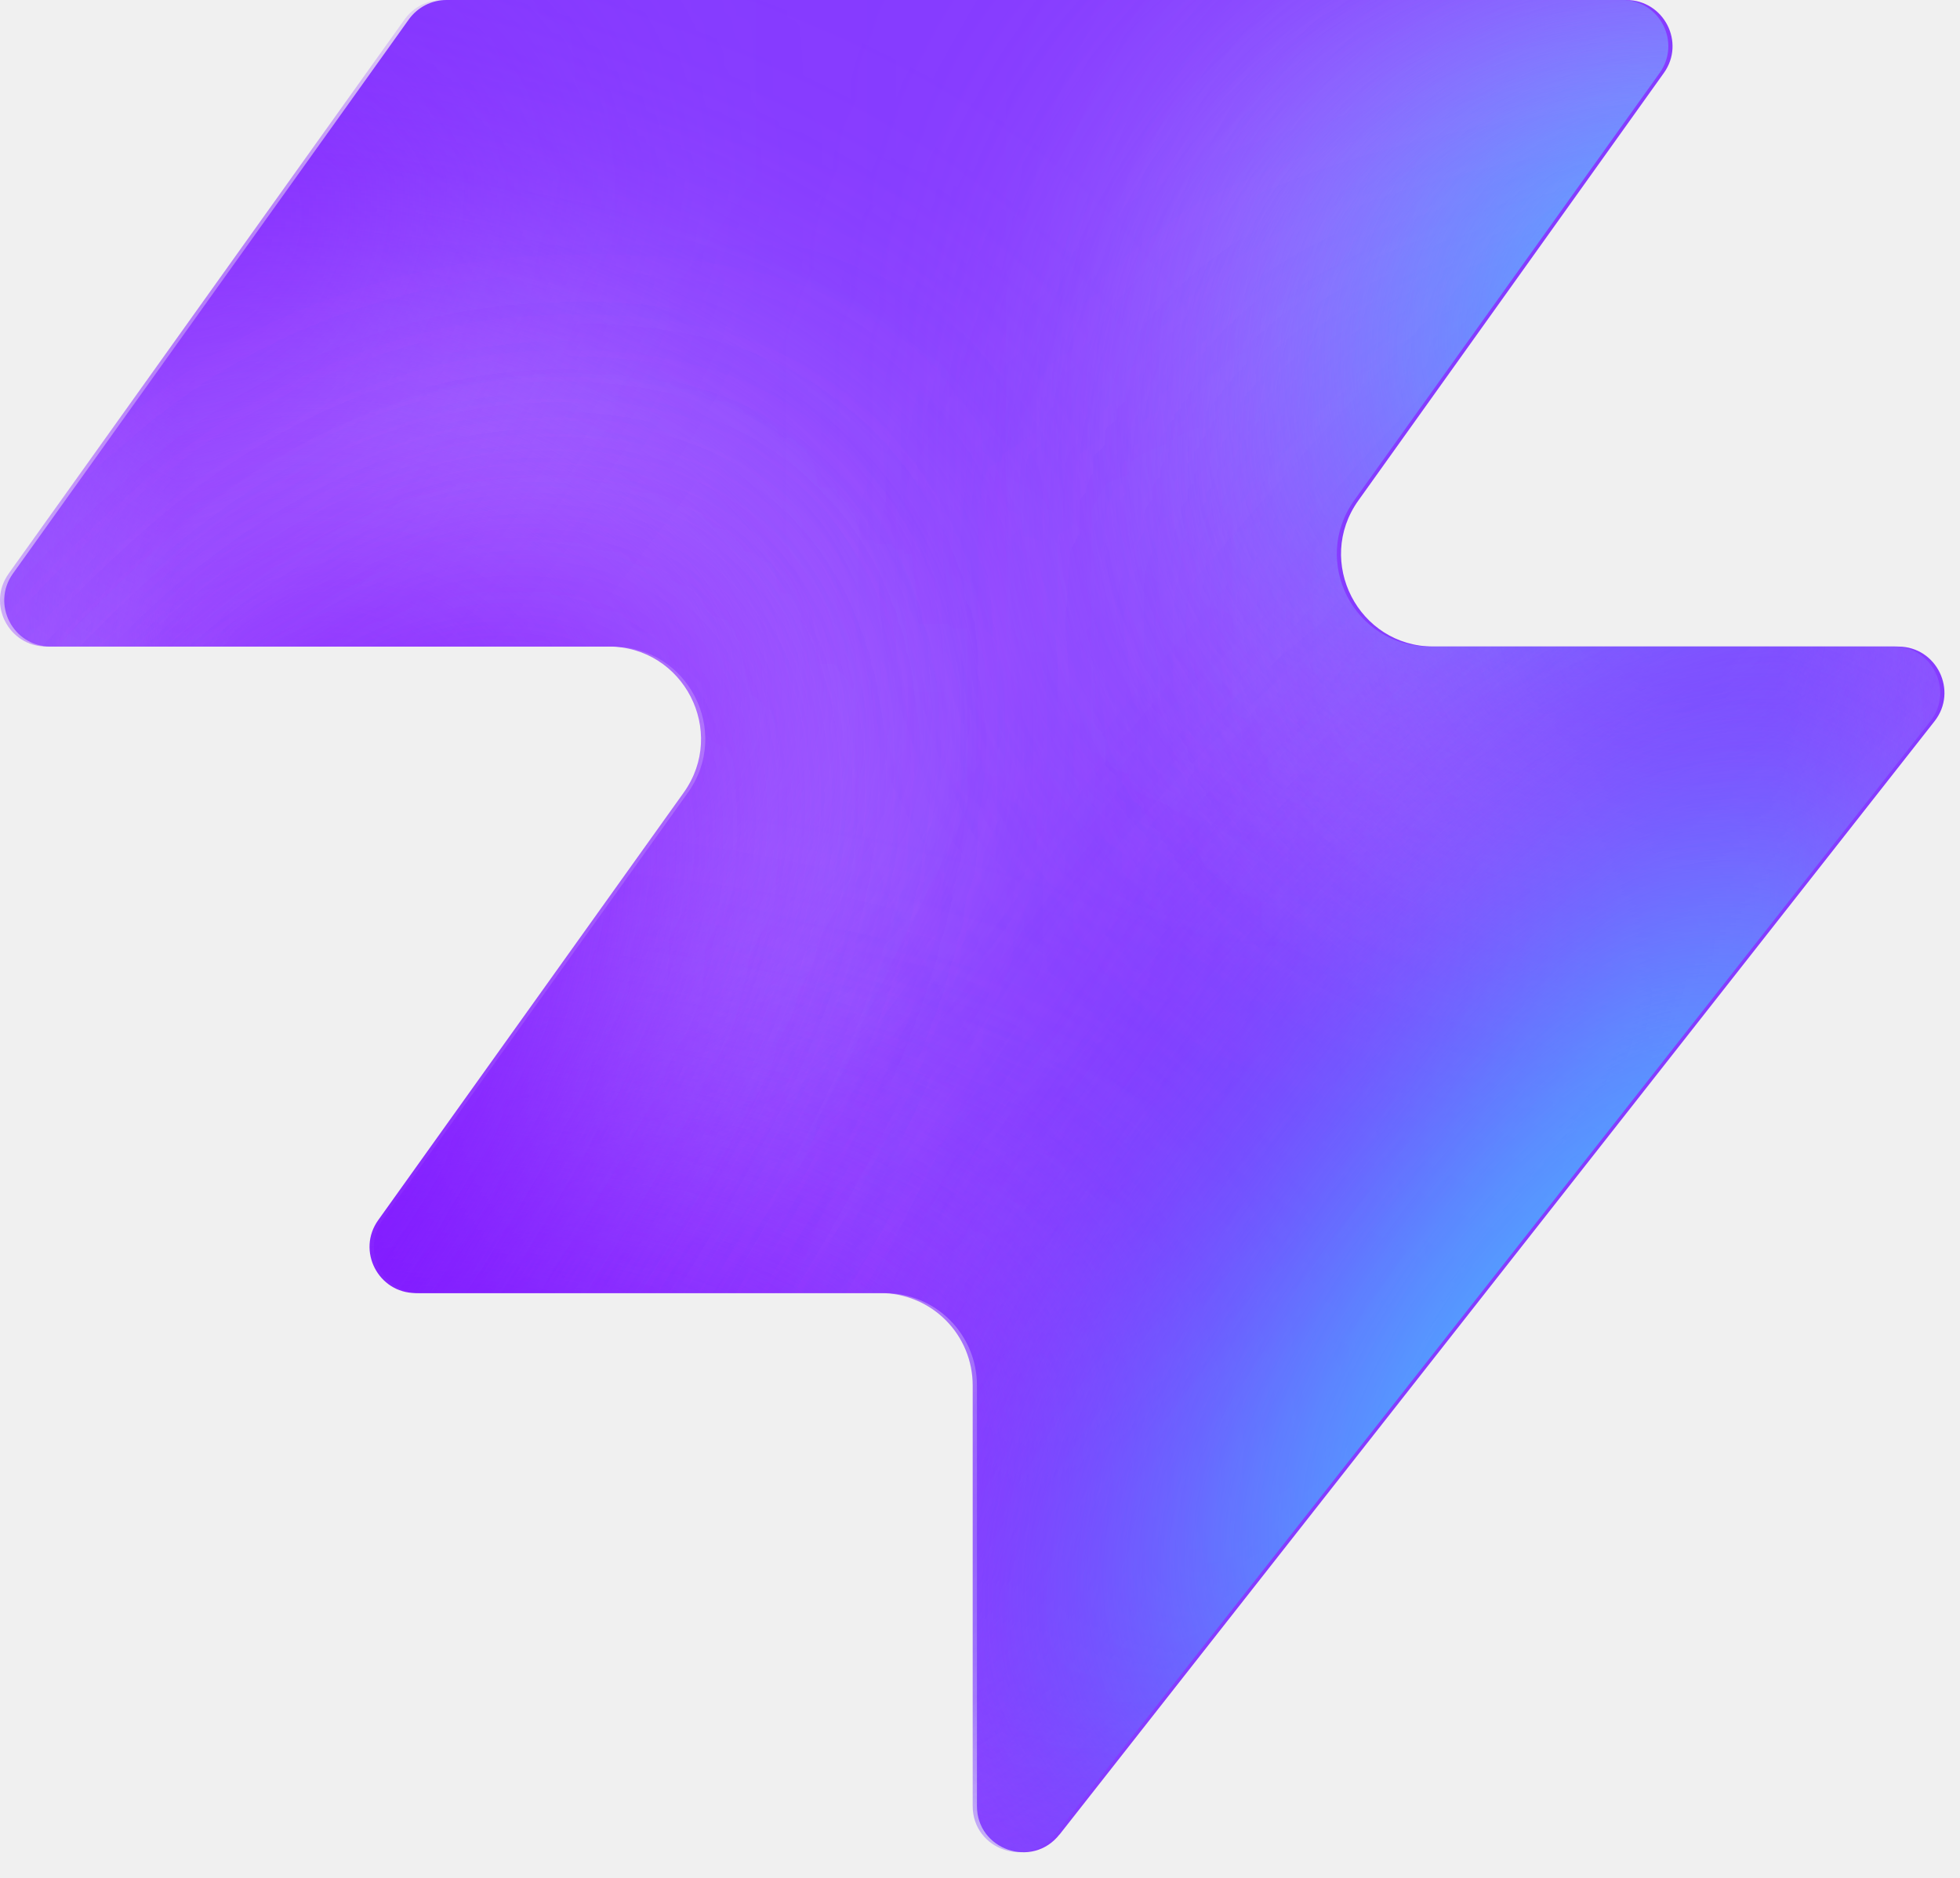
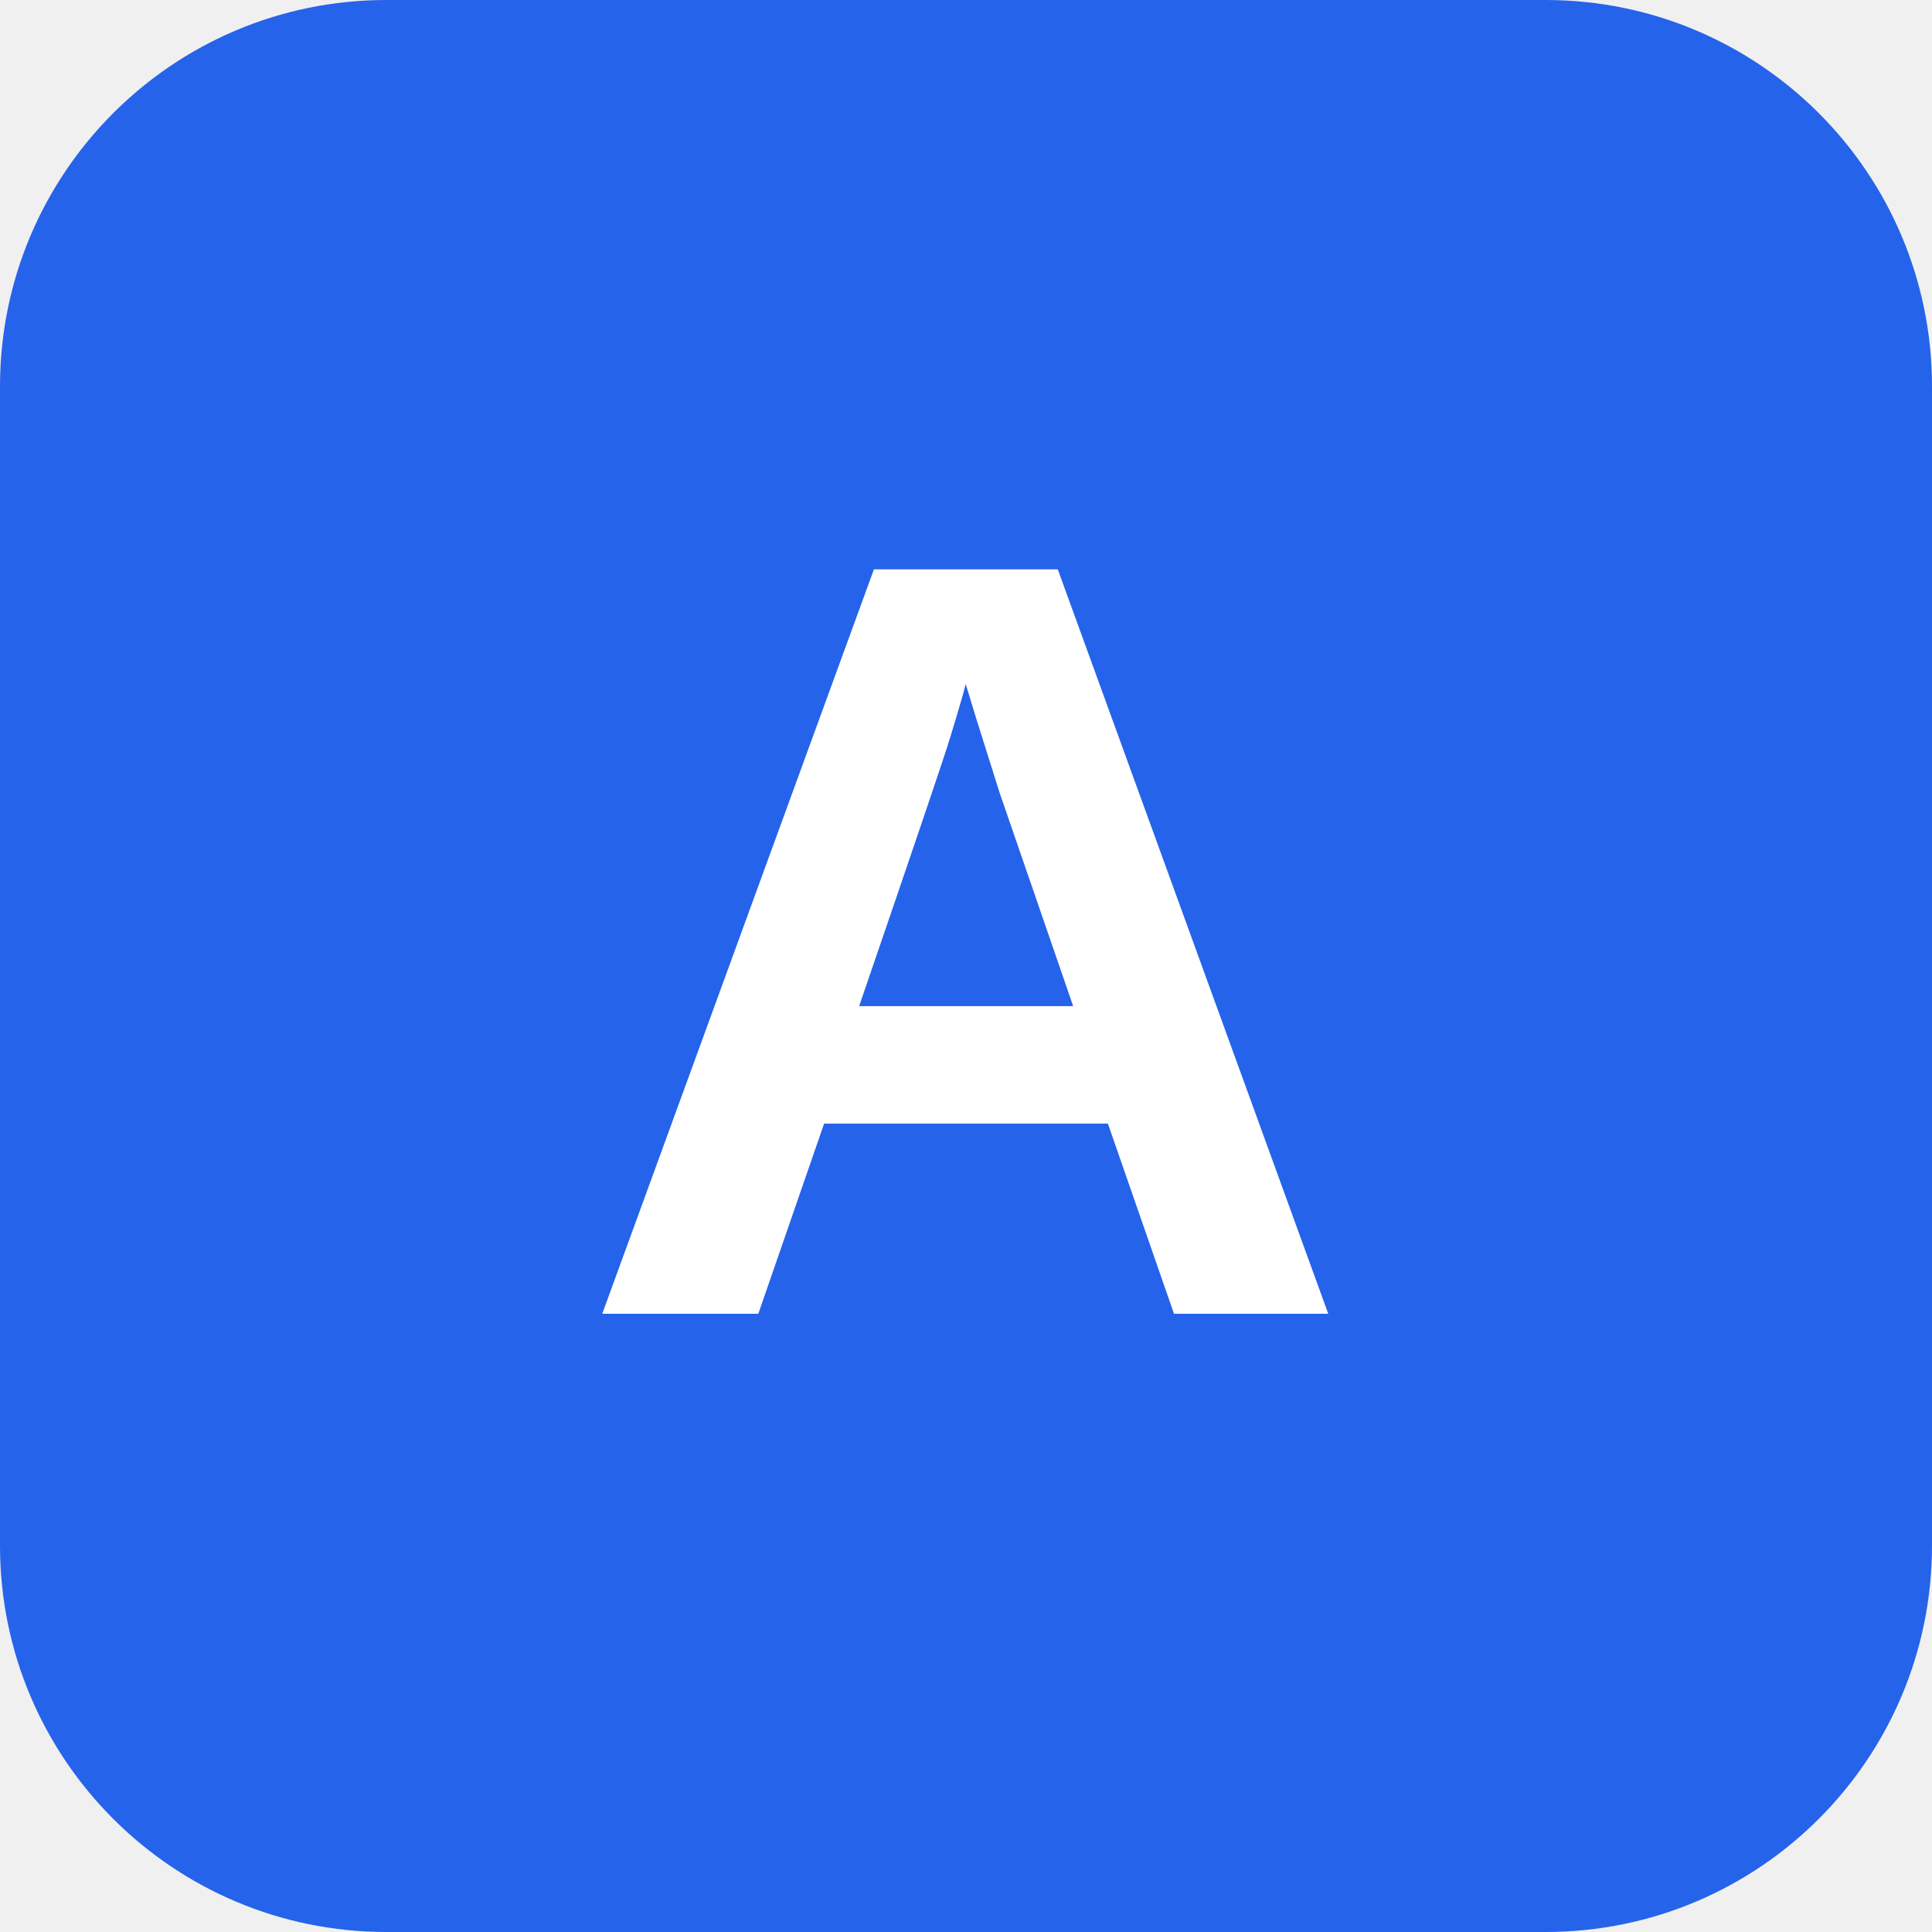
- <svg xmlns="http://www.w3.org/2000/svg" width="48" height="46" fill="none" viewBox="0 0 48 46">
-   <path fill="#863bff" d="M25.946 44.938c-.664.845-2.021.375-2.021-.698V33.937a2.26 2.26 0 0 0-2.262-2.262H10.287c-.92 0-1.456-1.04-.92-1.788l7.48-10.471c1.07-1.497 0-3.578-1.842-3.578H1.237c-.92 0-1.456-1.04-.92-1.788L10.013.474c.214-.297.556-.474.92-.474h28.894c.92 0 1.456 1.04.92 1.788l-7.48 10.471c-1.07 1.498 0 3.579 1.842 3.579h11.377c.943 0 1.473 1.088.89 1.83L25.947 44.94z" style="fill:#863bff;fill:color(display-p3 .525 .23 1);fill-opacity:1" />
-   <mask id="a" width="48" height="46" x="0" y="0" maskUnits="userSpaceOnUse" style="mask-type:alpha">
-     <path fill="#000" d="M25.842 44.938c-.664.844-2.021.375-2.021-.698V33.937a2.26 2.26 0 0 0-2.262-2.262H10.183c-.92 0-1.456-1.04-.92-1.788l7.48-10.471c1.07-1.498 0-3.579-1.842-3.579H1.133c-.92 0-1.456-1.04-.92-1.787L9.91.473c.214-.297.556-.474.92-.474h28.894c.92 0 1.456 1.04.92 1.788l-7.48 10.471c-1.07 1.498 0 3.578 1.842 3.578h11.377c.943 0 1.473 1.088.89 1.832L25.843 44.94z" style="fill:#000;fill-opacity:1" />
-   </mask>
-   <g mask="url(#a)">
-     <g filter="url(#b)">
-       <ellipse cx="5.508" cy="14.704" fill="#ede6ff" rx="5.508" ry="14.704" style="fill:#ede6ff;fill:color(display-p3 .927 .903 1);fill-opacity:1" transform="matrix(.00324 1 1 -.00324 -4.47 31.516)" />
-     </g>
-     <g filter="url(#c)">
-       <ellipse cx="10.399" cy="29.851" fill="#ede6ff" rx="10.399" ry="29.851" style="fill:#ede6ff;fill:color(display-p3 .927 .903 1);fill-opacity:1" transform="matrix(.00324 1 1 -.00324 -39.328 7.883)" />
-     </g>
-     <g filter="url(#d)">
-       <ellipse cx="5.508" cy="30.487" fill="#7e14ff" rx="5.508" ry="30.487" style="fill:#7e14ff;fill:color(display-p3 .492 .077 1);fill-opacity:1" transform="rotate(89.814 -25.913 -14.639)scale(1 -1)" />
-     </g>
-     <g filter="url(#e)">
-       <ellipse cx="5.508" cy="30.599" fill="#7e14ff" rx="5.508" ry="30.599" style="fill:#7e14ff;fill:color(display-p3 .492 .077 1);fill-opacity:1" transform="rotate(89.814 -32.644 -3.334)scale(1 -1)" />
-     </g>
-     <g filter="url(#f)">
-       <ellipse cx="5.508" cy="30.599" fill="#7e14ff" rx="5.508" ry="30.599" style="fill:#7e14ff;fill:color(display-p3 .492 .077 1);fill-opacity:1" transform="matrix(.00324 1 1 -.00324 -34.34 30.47)" />
-     </g>
-     <g filter="url(#g)">
-       <ellipse cx="14.072" cy="22.078" fill="#ede6ff" rx="14.072" ry="22.078" style="fill:#ede6ff;fill:color(display-p3 .927 .903 1);fill-opacity:1" transform="rotate(93.35 24.506 48.493)scale(-1 1)" />
-     </g>
-     <g filter="url(#h)">
-       <ellipse cx="3.47" cy="21.501" fill="#7e14ff" rx="3.47" ry="21.501" style="fill:#7e14ff;fill:color(display-p3 .492 .077 1);fill-opacity:1" transform="rotate(89.009 28.708 47.59)scale(-1 1)" />
-     </g>
-     <g filter="url(#i)">
-       <ellipse cx="3.47" cy="21.501" fill="#7e14ff" rx="3.47" ry="21.501" style="fill:#7e14ff;fill:color(display-p3 .492 .077 1);fill-opacity:1" transform="rotate(89.009 28.708 47.59)scale(-1 1)" />
-     </g>
-     <g filter="url(#j)">
-       <ellipse cx=".387" cy="8.972" fill="#7e14ff" rx="4.407" ry="29.108" style="fill:#7e14ff;fill:color(display-p3 .492 .077 1);fill-opacity:1" transform="rotate(39.51 .387 8.972)" />
-     </g>
-     <g filter="url(#k)">
-       <ellipse cx="47.523" cy="-6.092" fill="#7e14ff" rx="4.407" ry="29.108" style="fill:#7e14ff;fill:color(display-p3 .492 .077 1);fill-opacity:1" transform="rotate(37.892 47.523 -6.092)" />
-     </g>
-     <g filter="url(#l)">
-       <ellipse cx="41.412" cy="6.333" fill="#47bfff" rx="5.971" ry="9.665" style="fill:#47bfff;fill:color(display-p3 .28 .748 1);fill-opacity:1" transform="rotate(37.892 41.412 6.333)" />
-     </g>
-     <g filter="url(#m)">
-       <ellipse cx="-1.879" cy="38.332" fill="#7e14ff" rx="4.407" ry="29.108" style="fill:#7e14ff;fill:color(display-p3 .492 .077 1);fill-opacity:1" transform="rotate(37.892 -1.88 38.332)" />
-     </g>
-     <g filter="url(#n)">
-       <ellipse cx="-1.879" cy="38.332" fill="#7e14ff" rx="4.407" ry="29.108" style="fill:#7e14ff;fill:color(display-p3 .492 .077 1);fill-opacity:1" transform="rotate(37.892 -1.88 38.332)" />
-     </g>
-     <g filter="url(#o)">
-       <ellipse cx="35.651" cy="29.907" fill="#7e14ff" rx="4.407" ry="29.108" style="fill:#7e14ff;fill:color(display-p3 .492 .077 1);fill-opacity:1" transform="rotate(37.892 35.651 29.907)" />
-     </g>
-     <g filter="url(#p)">
-       <ellipse cx="38.418" cy="32.4" fill="#47bfff" rx="5.971" ry="15.297" style="fill:#47bfff;fill:color(display-p3 .28 .748 1);fill-opacity:1" transform="rotate(37.892 38.418 32.4)" />
-     </g>
-   </g>
-   <defs>
-     <filter id="b" width="60.045" height="41.654" x="-19.77" y="16.149" color-interpolation-filters="sRGB" filterUnits="userSpaceOnUse">
-       <feFlood flood-opacity="0" result="BackgroundImageFix" />
-       <feBlend in="SourceGraphic" in2="BackgroundImageFix" result="shape" />
-       <feGaussianBlur result="effect1_foregroundBlur_2002_17158" stdDeviation="7.659" />
-     </filter>
-     <filter id="c" width="90.34" height="51.437" x="-54.613" y="-7.533" color-interpolation-filters="sRGB" filterUnits="userSpaceOnUse">
-       <feFlood flood-opacity="0" result="BackgroundImageFix" />
-       <feBlend in="SourceGraphic" in2="BackgroundImageFix" result="shape" />
-       <feGaussianBlur result="effect1_foregroundBlur_2002_17158" stdDeviation="7.659" />
-     </filter>
-     <filter id="d" width="79.355" height="29.4" x="-49.64" y="2.03" color-interpolation-filters="sRGB" filterUnits="userSpaceOnUse">
-       <feFlood flood-opacity="0" result="BackgroundImageFix" />
-       <feBlend in="SourceGraphic" in2="BackgroundImageFix" result="shape" />
-       <feGaussianBlur result="effect1_foregroundBlur_2002_17158" stdDeviation="4.596" />
-     </filter>
-     <filter id="e" width="79.579" height="29.4" x="-45.045" y="20.029" color-interpolation-filters="sRGB" filterUnits="userSpaceOnUse">
-       <feFlood flood-opacity="0" result="BackgroundImageFix" />
-       <feBlend in="SourceGraphic" in2="BackgroundImageFix" result="shape" />
-       <feGaussianBlur result="effect1_foregroundBlur_2002_17158" stdDeviation="4.596" />
-     </filter>
-     <filter id="f" width="79.579" height="29.4" x="-43.513" y="21.178" color-interpolation-filters="sRGB" filterUnits="userSpaceOnUse">
-       <feFlood flood-opacity="0" result="BackgroundImageFix" />
-       <feBlend in="SourceGraphic" in2="BackgroundImageFix" result="shape" />
-       <feGaussianBlur result="effect1_foregroundBlur_2002_17158" stdDeviation="4.596" />
-     </filter>
-     <filter id="g" width="74.749" height="58.852" x="15.756" y="-17.901" color-interpolation-filters="sRGB" filterUnits="userSpaceOnUse">
-       <feFlood flood-opacity="0" result="BackgroundImageFix" />
-       <feBlend in="SourceGraphic" in2="BackgroundImageFix" result="shape" />
-       <feGaussianBlur result="effect1_foregroundBlur_2002_17158" stdDeviation="7.659" />
-     </filter>
-     <filter id="h" width="61.377" height="25.362" x="23.548" y="2.284" color-interpolation-filters="sRGB" filterUnits="userSpaceOnUse">
-       <feFlood flood-opacity="0" result="BackgroundImageFix" />
-       <feBlend in="SourceGraphic" in2="BackgroundImageFix" result="shape" />
-       <feGaussianBlur result="effect1_foregroundBlur_2002_17158" stdDeviation="4.596" />
-     </filter>
-     <filter id="i" width="61.377" height="25.362" x="23.548" y="2.284" color-interpolation-filters="sRGB" filterUnits="userSpaceOnUse">
-       <feFlood flood-opacity="0" result="BackgroundImageFix" />
-       <feBlend in="SourceGraphic" in2="BackgroundImageFix" result="shape" />
-       <feGaussianBlur result="effect1_foregroundBlur_2002_17158" stdDeviation="4.596" />
-     </filter>
-     <filter id="j" width="56.045" height="63.649" x="-27.636" y="-22.853" color-interpolation-filters="sRGB" filterUnits="userSpaceOnUse">
-       <feFlood flood-opacity="0" result="BackgroundImageFix" />
-       <feBlend in="SourceGraphic" in2="BackgroundImageFix" result="shape" />
-       <feGaussianBlur result="effect1_foregroundBlur_2002_17158" stdDeviation="4.596" />
-     </filter>
-     <filter id="k" width="54.814" height="64.646" x="20.116" y="-38.415" color-interpolation-filters="sRGB" filterUnits="userSpaceOnUse">
-       <feFlood flood-opacity="0" result="BackgroundImageFix" />
-       <feBlend in="SourceGraphic" in2="BackgroundImageFix" result="shape" />
-       <feGaussianBlur result="effect1_foregroundBlur_2002_17158" stdDeviation="4.596" />
-     </filter>
-     <filter id="l" width="33.541" height="35.313" x="24.641" y="-11.323" color-interpolation-filters="sRGB" filterUnits="userSpaceOnUse">
-       <feFlood flood-opacity="0" result="BackgroundImageFix" />
-       <feBlend in="SourceGraphic" in2="BackgroundImageFix" result="shape" />
-       <feGaussianBlur result="effect1_foregroundBlur_2002_17158" stdDeviation="4.596" />
-     </filter>
-     <filter id="m" width="54.814" height="64.646" x="-29.286" y="6.009" color-interpolation-filters="sRGB" filterUnits="userSpaceOnUse">
-       <feFlood flood-opacity="0" result="BackgroundImageFix" />
-       <feBlend in="SourceGraphic" in2="BackgroundImageFix" result="shape" />
-       <feGaussianBlur result="effect1_foregroundBlur_2002_17158" stdDeviation="4.596" />
-     </filter>
-     <filter id="n" width="54.814" height="64.646" x="-29.286" y="6.009" color-interpolation-filters="sRGB" filterUnits="userSpaceOnUse">
-       <feFlood flood-opacity="0" result="BackgroundImageFix" />
-       <feBlend in="SourceGraphic" in2="BackgroundImageFix" result="shape" />
-       <feGaussianBlur result="effect1_foregroundBlur_2002_17158" stdDeviation="4.596" />
-     </filter>
-     <filter id="o" width="54.814" height="64.646" x="8.244" y="-2.416" color-interpolation-filters="sRGB" filterUnits="userSpaceOnUse">
-       <feFlood flood-opacity="0" result="BackgroundImageFix" />
-       <feBlend in="SourceGraphic" in2="BackgroundImageFix" result="shape" />
-       <feGaussianBlur result="effect1_foregroundBlur_2002_17158" stdDeviation="4.596" />
-     </filter>
-     <filter id="p" width="39.409" height="43.623" x="18.713" y="10.588" color-interpolation-filters="sRGB" filterUnits="userSpaceOnUse">
-       <feFlood flood-opacity="0" result="BackgroundImageFix" />
-       <feBlend in="SourceGraphic" in2="BackgroundImageFix" result="shape" />
-       <feGaussianBlur result="effect1_foregroundBlur_2002_17158" stdDeviation="4.596" />
-     </filter>
-   </defs>
+ <svg xmlns="http://www.w3.org/2000/svg" viewBox="0 0 100 100">
+   <rect width="100" height="100" rx="20" fill="#2563eb" />
+   <text x="50" y="68" font-family="Arial, sans-serif" font-size="56" font-weight="bold" fill="white" text-anchor="middle">A</text>
</svg>
